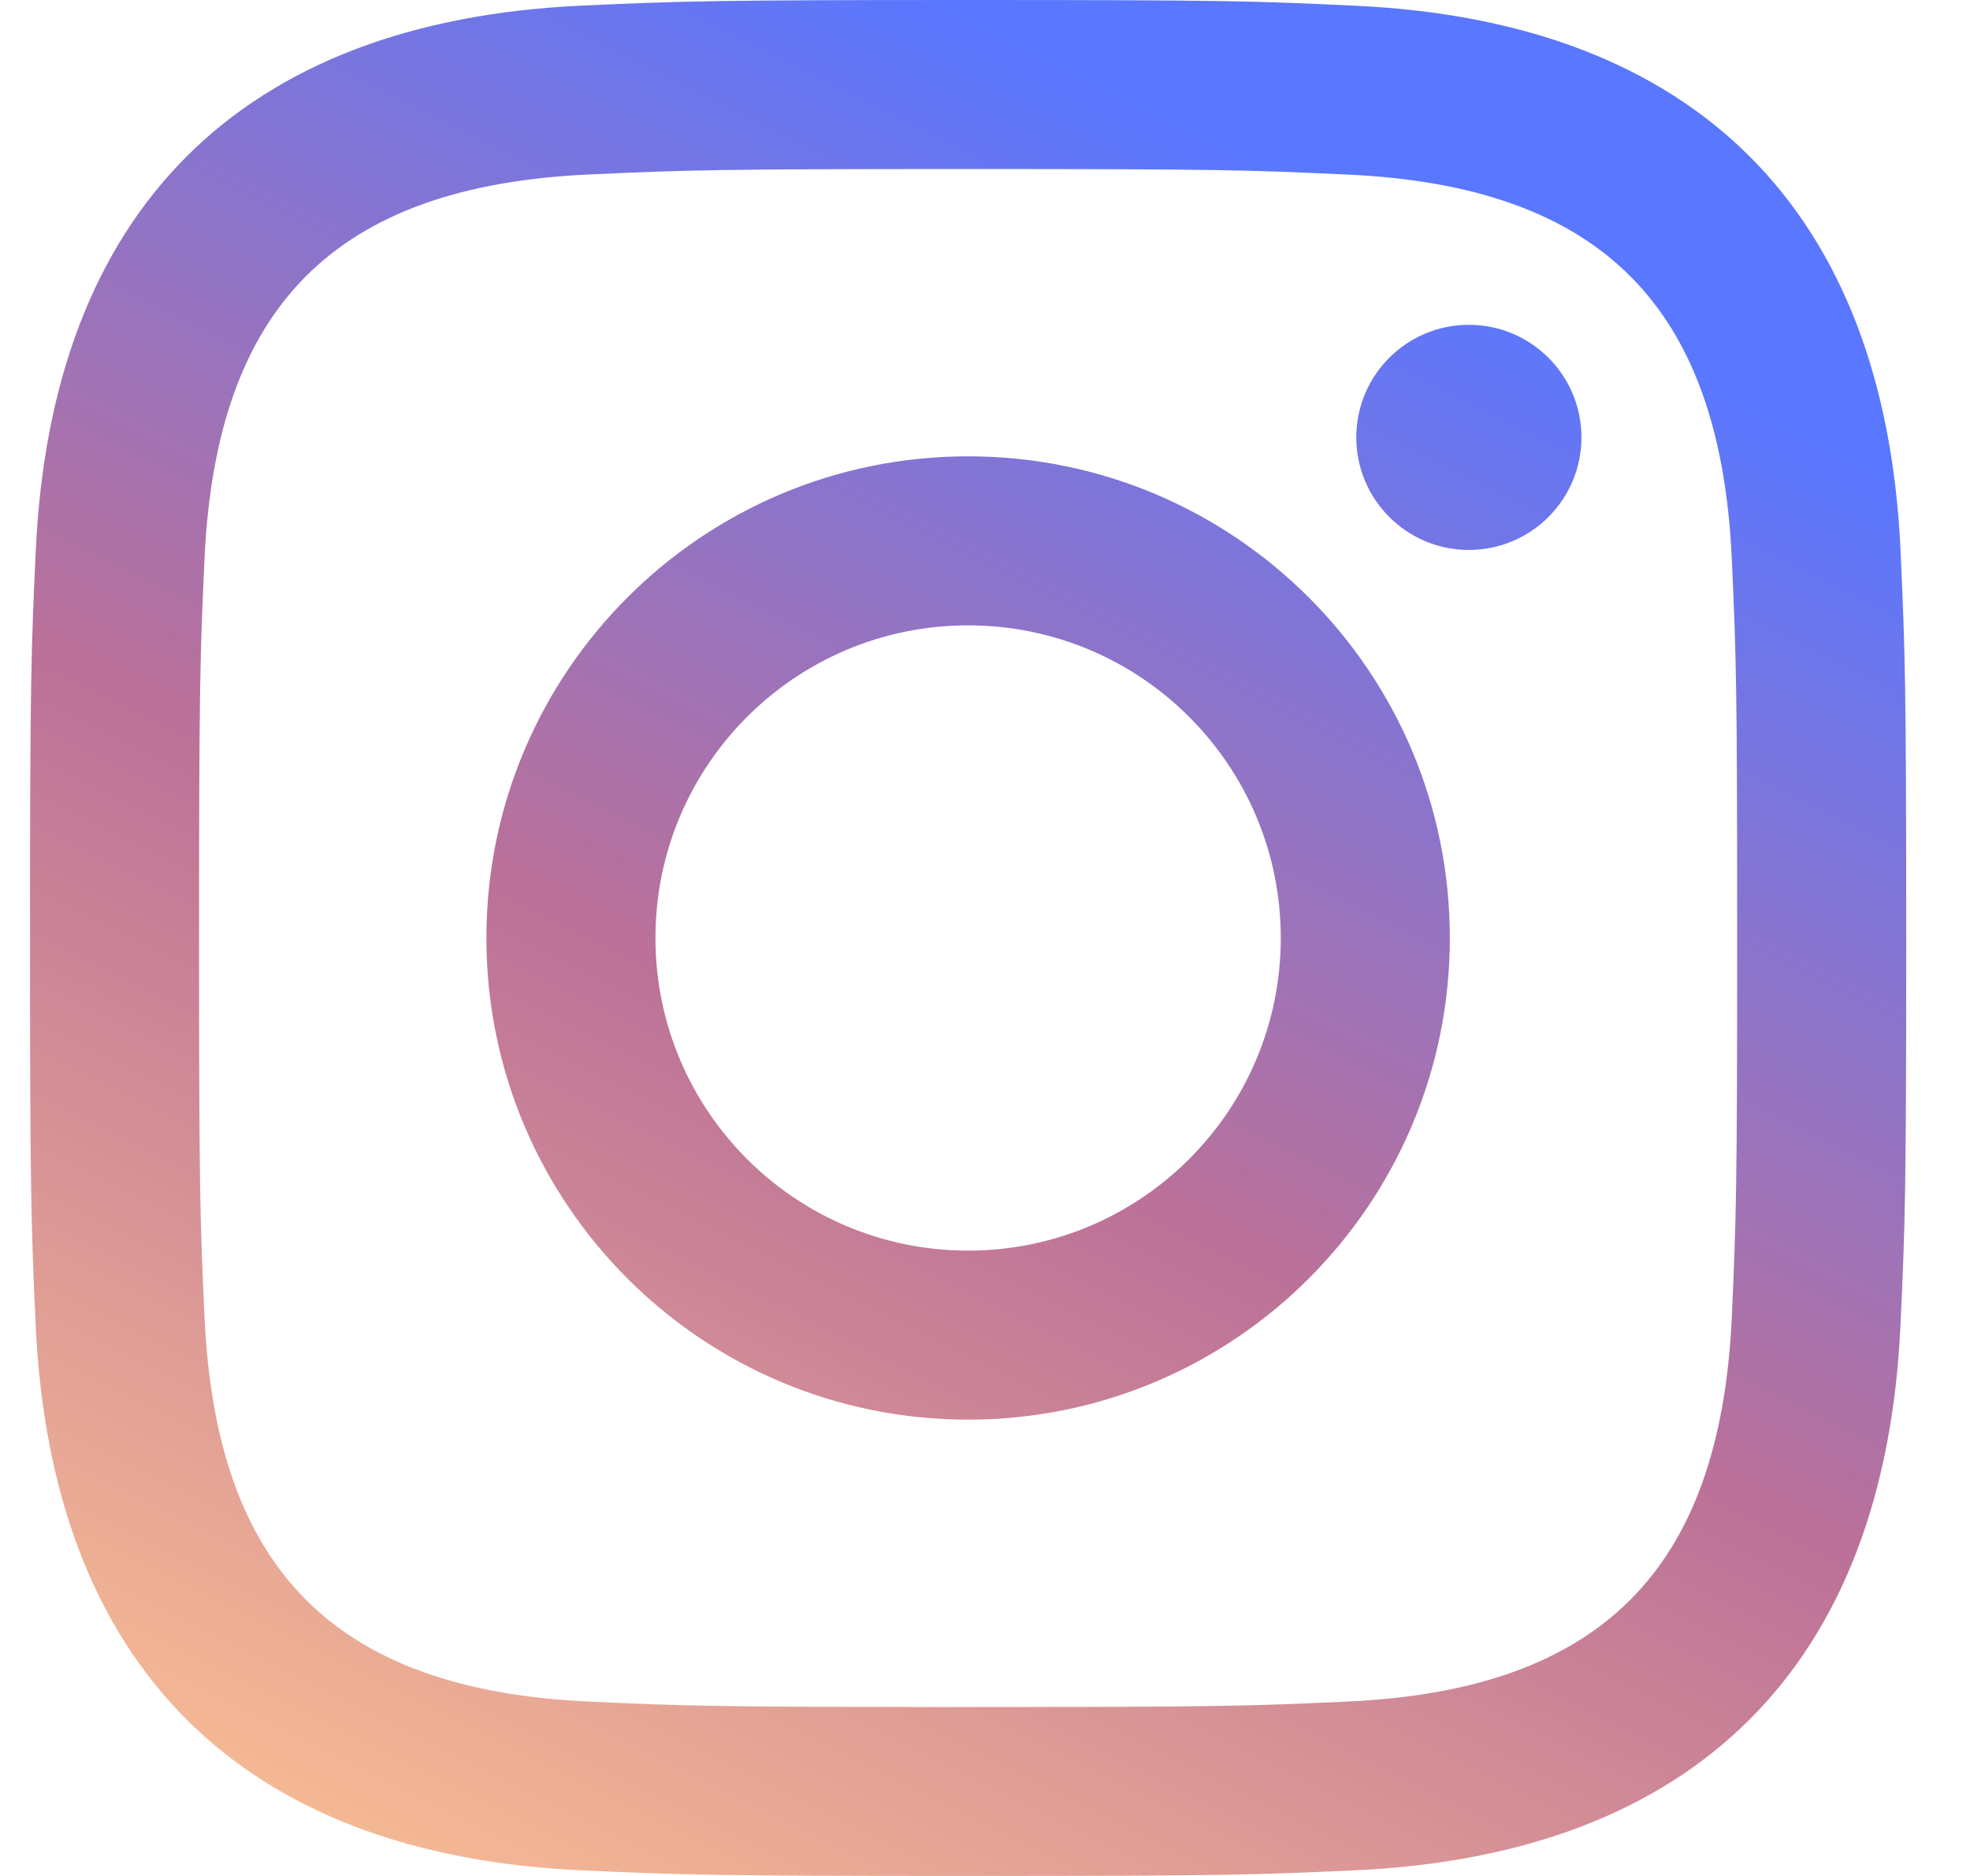
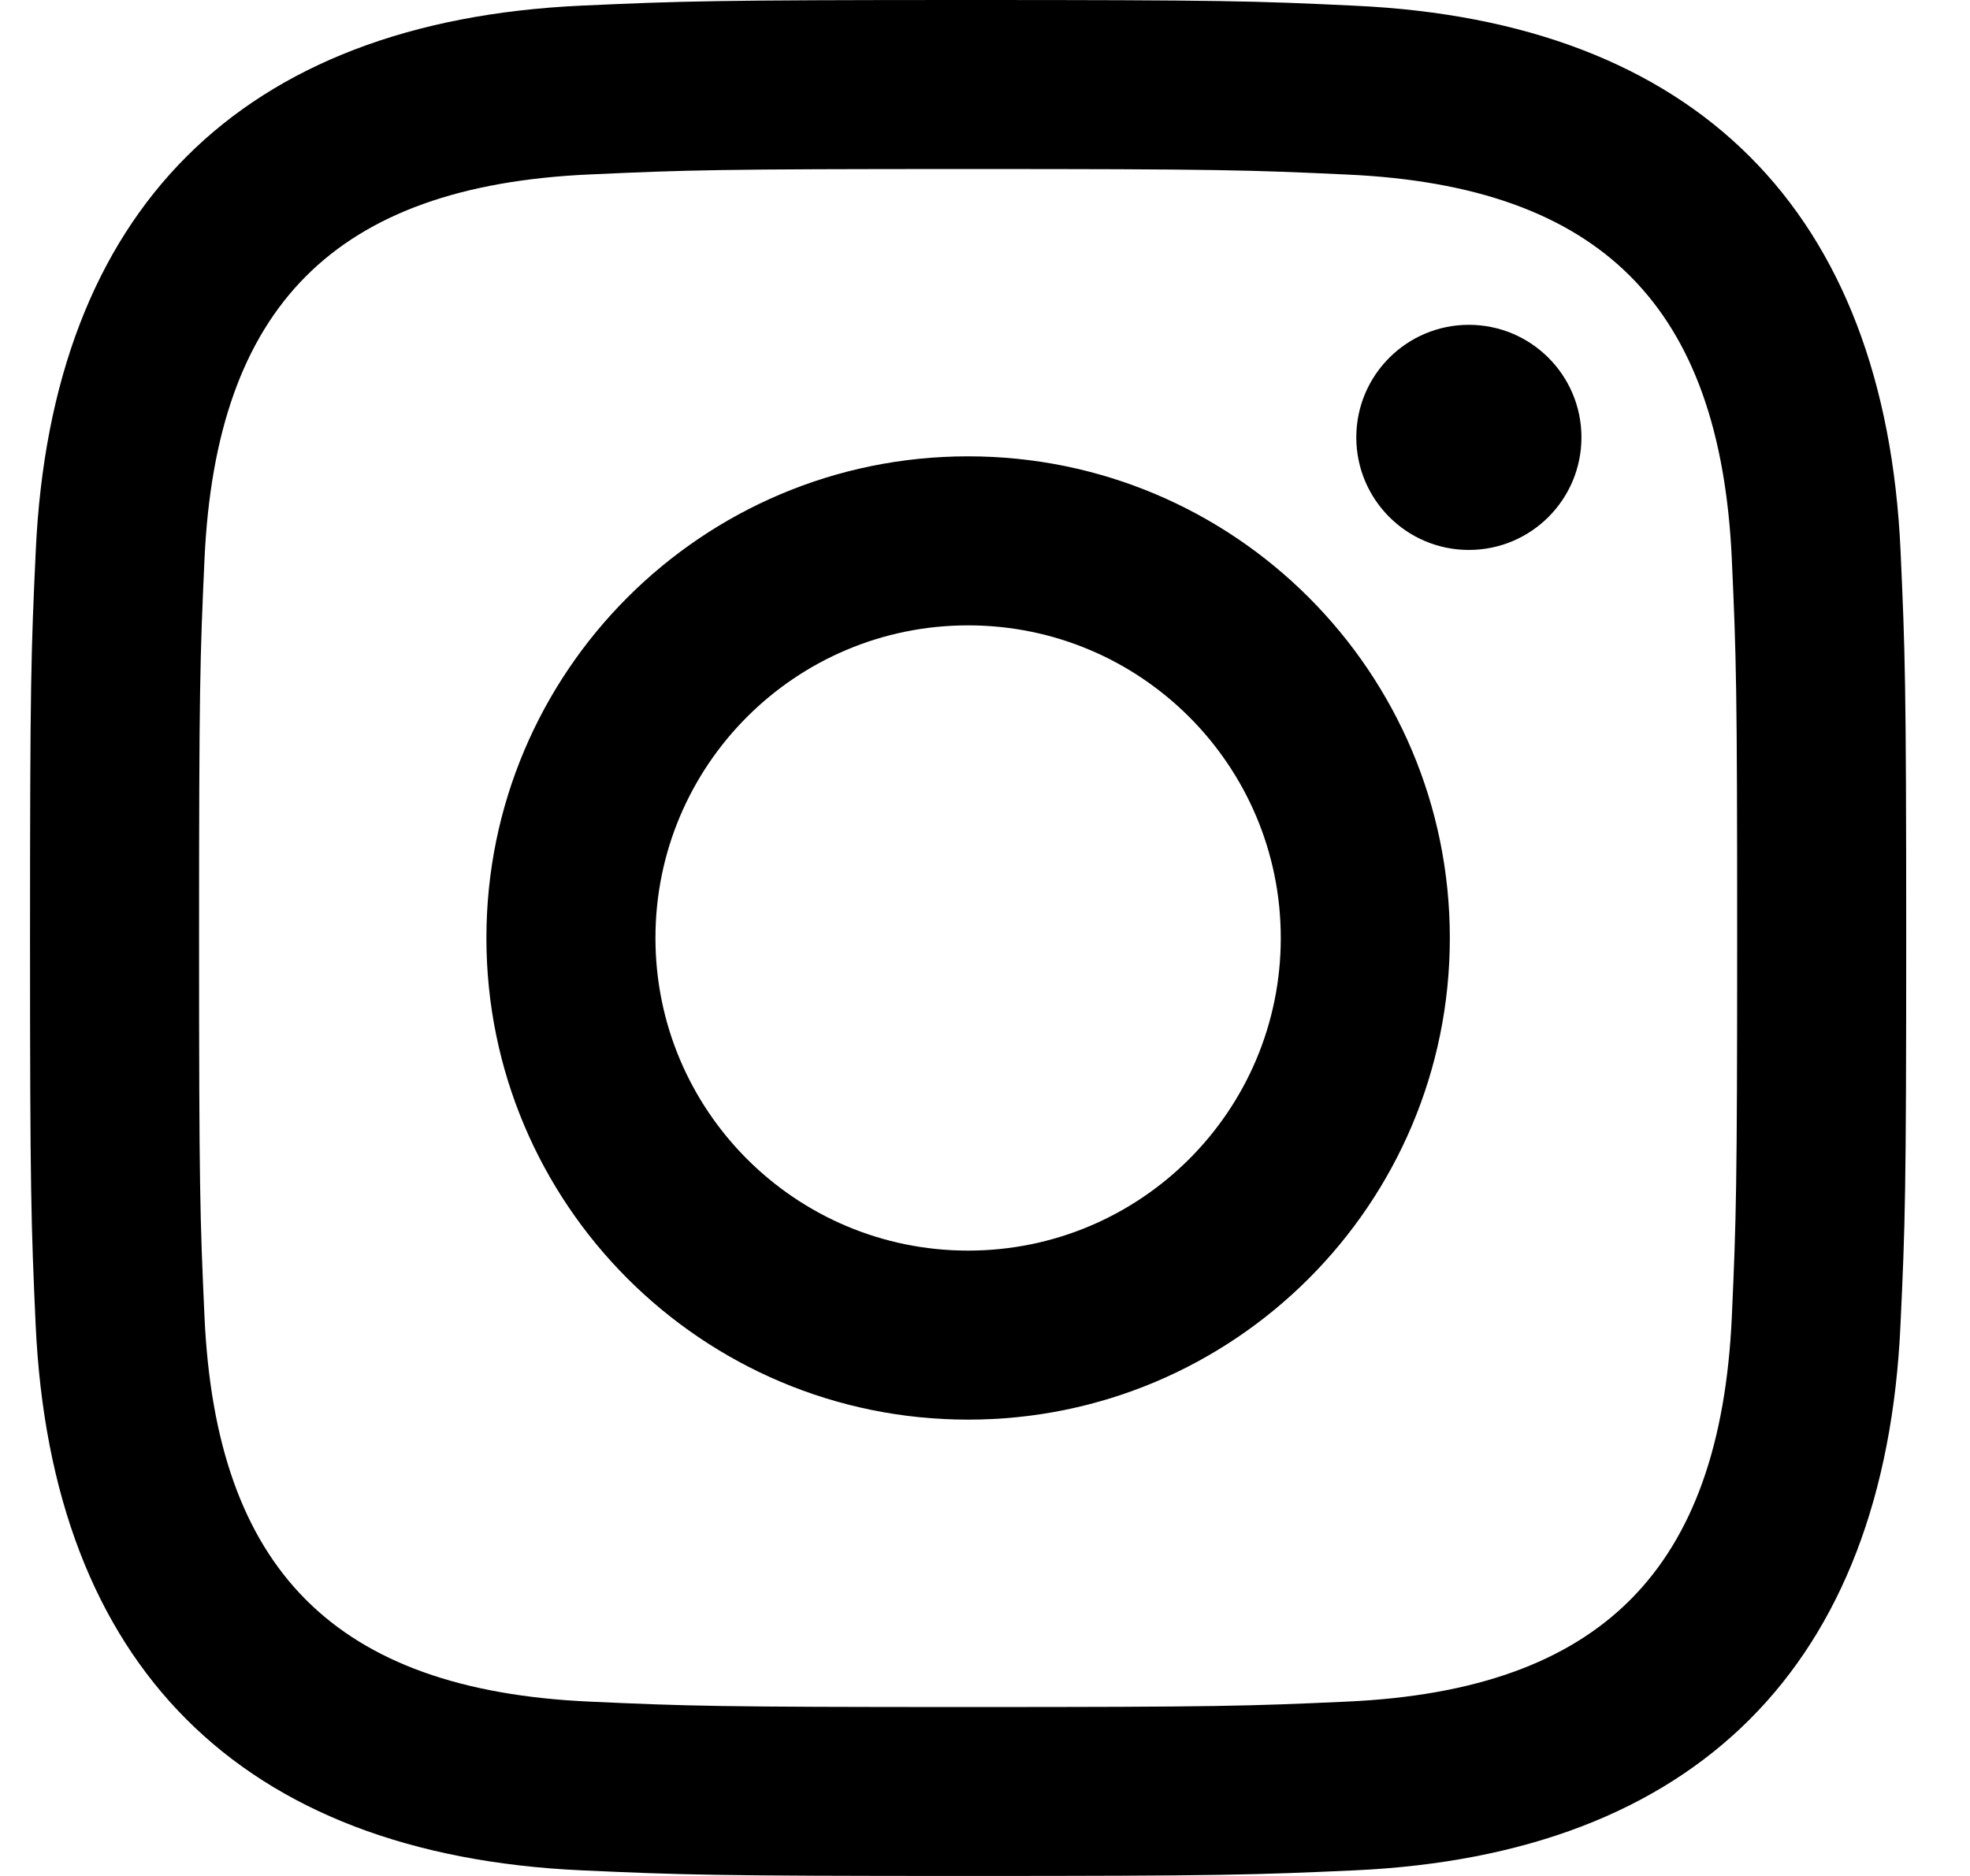
<svg xmlns="http://www.w3.org/2000/svg" width="21" height="20">
  <defs>
    <linearGradient id="a" x1="0%" x2="50%" y1="100%" y2="0%">
-       <stop offset="0%" stop-color="#FFC593" />
-       <stop offset="51.945%" stop-color="#BC7198" />
-       <stop offset="100%" stop-color="#5A77FF" />
+       <stop offset="0%" stopColor="#FFC593" />
+       <stop offset="51.945%" stopColor="#BC7198" />
+       <stop offset="100%" stopColor="#5A77FF" />
    </linearGradient>
  </defs>
  <path fill="url(#a)" d="M143.32 1.802c2.67 0 2.987.01 4.042.059 2.71.123 3.976 1.409 4.099 4.099.048 1.054.057 1.37.057 4.04 0 2.672-.01 2.988-.057 4.042-.124 2.687-1.387 3.975-4.1 4.099-1.054.048-1.37.058-4.041.058-2.67 0-2.987-.01-4.04-.058-2.718-.124-3.977-1.416-4.1-4.1-.048-1.054-.058-1.37-.058-4.041 0-2.67.01-2.986.058-4.04.124-2.69 1.387-3.977 4.1-4.1 1.054-.048 1.37-.058 4.04-.058zm0-1.802c-2.716 0-3.056.012-4.123.06-3.631.167-5.65 2.182-5.816 5.817-.05 1.067-.061 1.407-.061 4.123s.012 3.057.06 4.123c.167 3.632 2.182 5.65 5.817 5.817 1.067.048 1.407.06 4.123.06s3.057-.012 4.123-.06c3.629-.167 5.652-2.182 5.816-5.817.05-1.066.061-1.407.061-4.123s-.012-3.056-.06-4.122c-.163-3.629-2.18-5.65-5.816-5.817C146.377.01 146.036 0 143.32 0zm0 4.865a5.135 5.135 0 100 10.27 5.135 5.135 0 000-10.27zm0 8.468a3.333 3.333 0 110-6.666 3.333 3.333 0 010 6.666zm5.338-9.87a1.2 1.2 0 100 2.4 1.2 1.2 0 000-2.4z" transform="translate(-133)" />
</svg>
